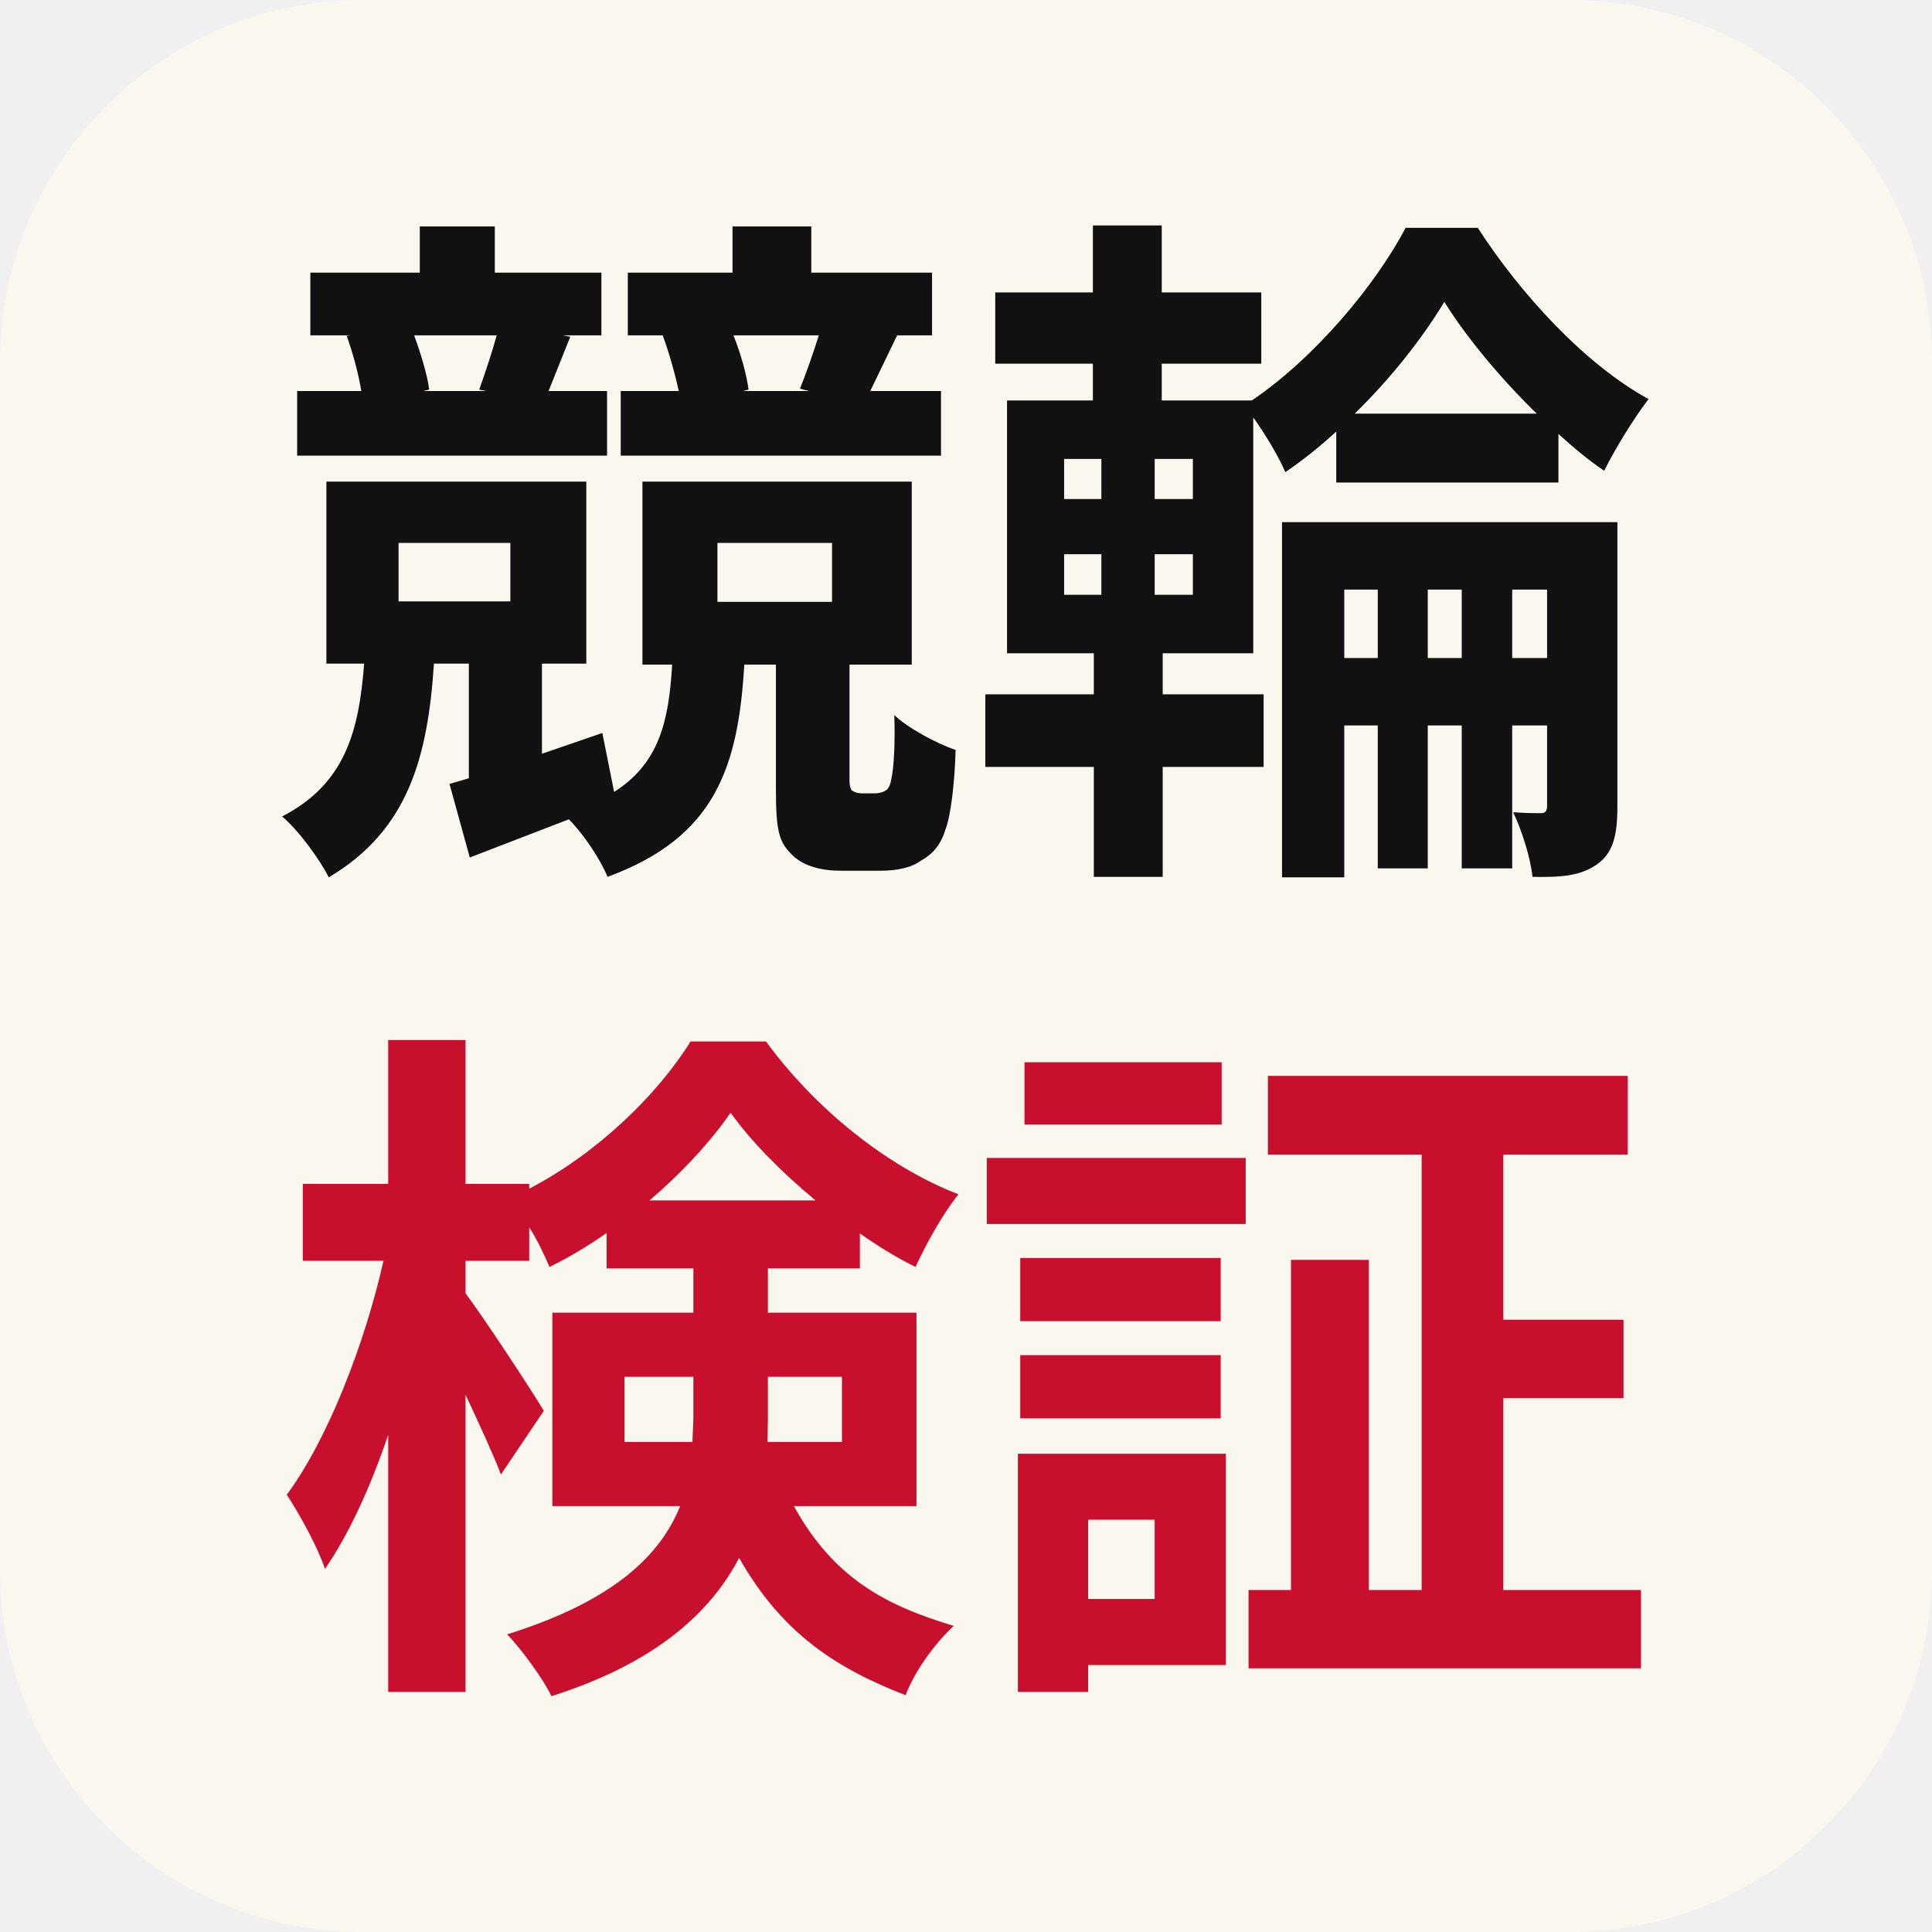
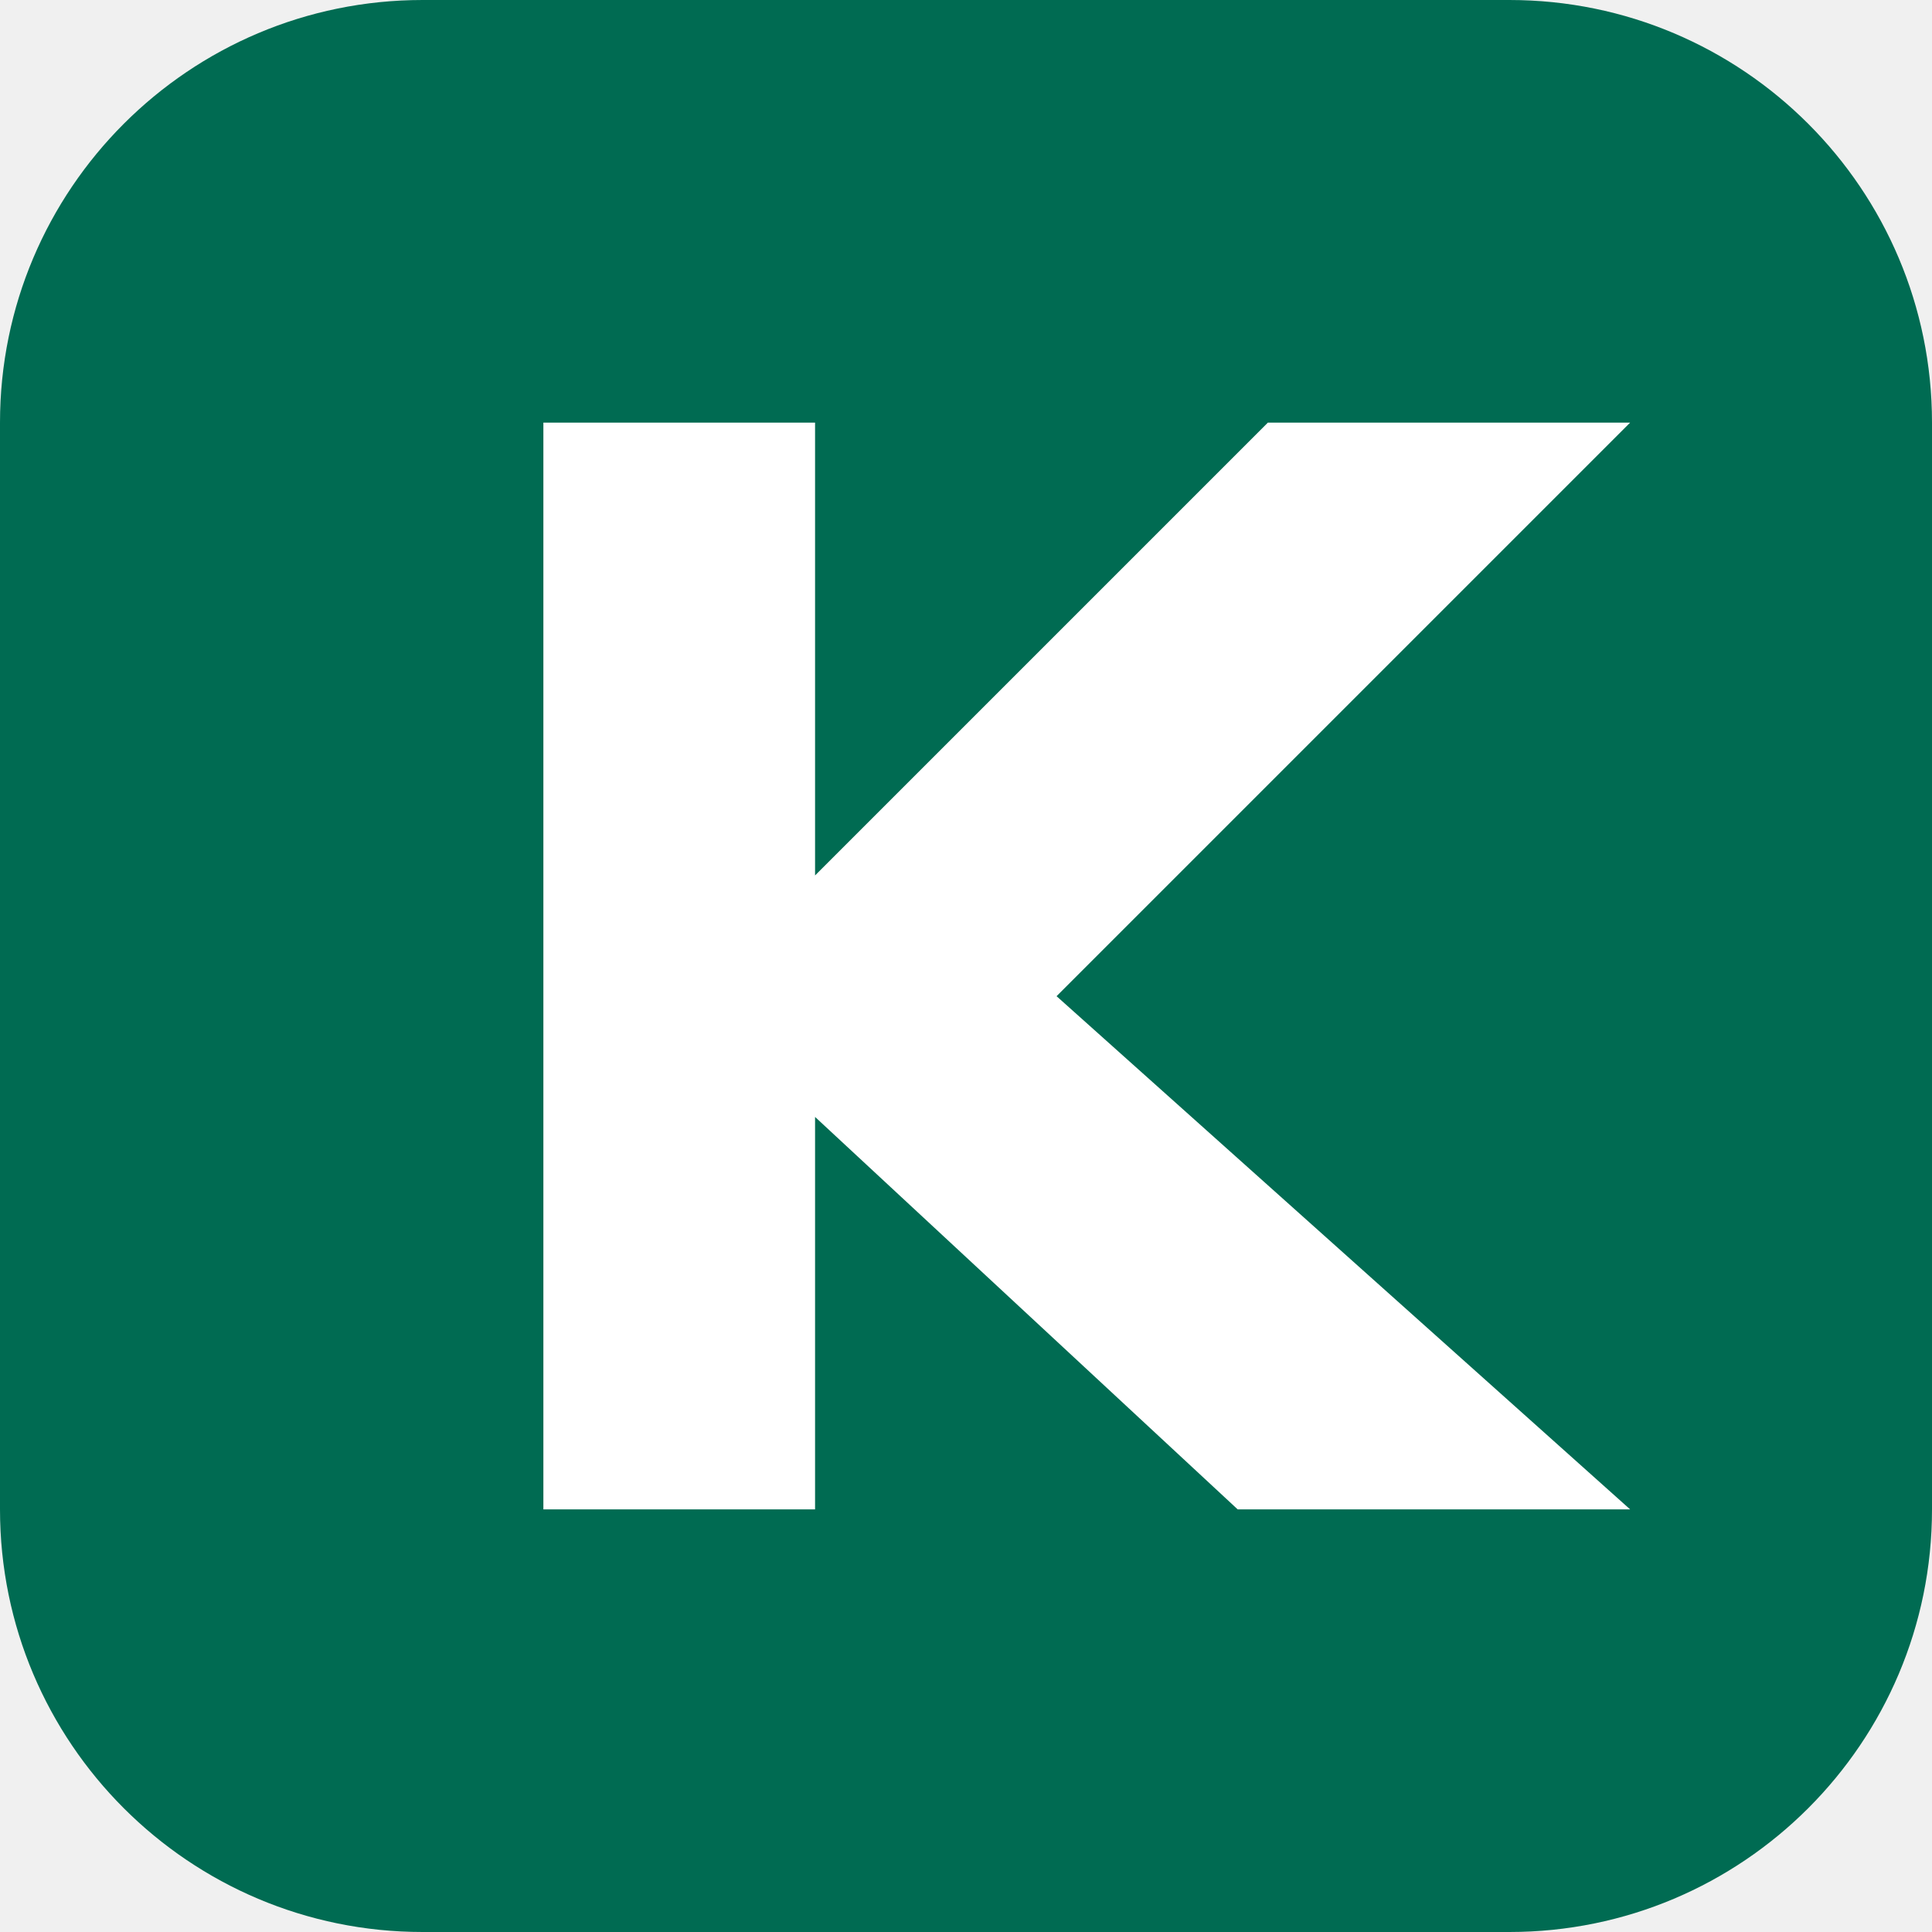
<svg xmlns="http://www.w3.org/2000/svg" viewBox="0 0 64 64">
-   <rect width="64" height="64" rx="12" fill="#faf7ef" />
-   <text x="32" y="27" text-anchor="middle" font-family="sans-serif" font-size="23" font-weight="900" fill="#111">競輪</text>
-   <text x="32" y="54" text-anchor="middle" font-family="sans-serif" font-size="23" font-weight="900" fill="#c8102e">検証</text>
+   <rect width="64" height="64" rx="14" fill="#006b52" />
+   <path d="M18 14h9v15l15-15h12L35 33l19 17H41L27 37v13h-9z" fill="#fff" />
</svg>
